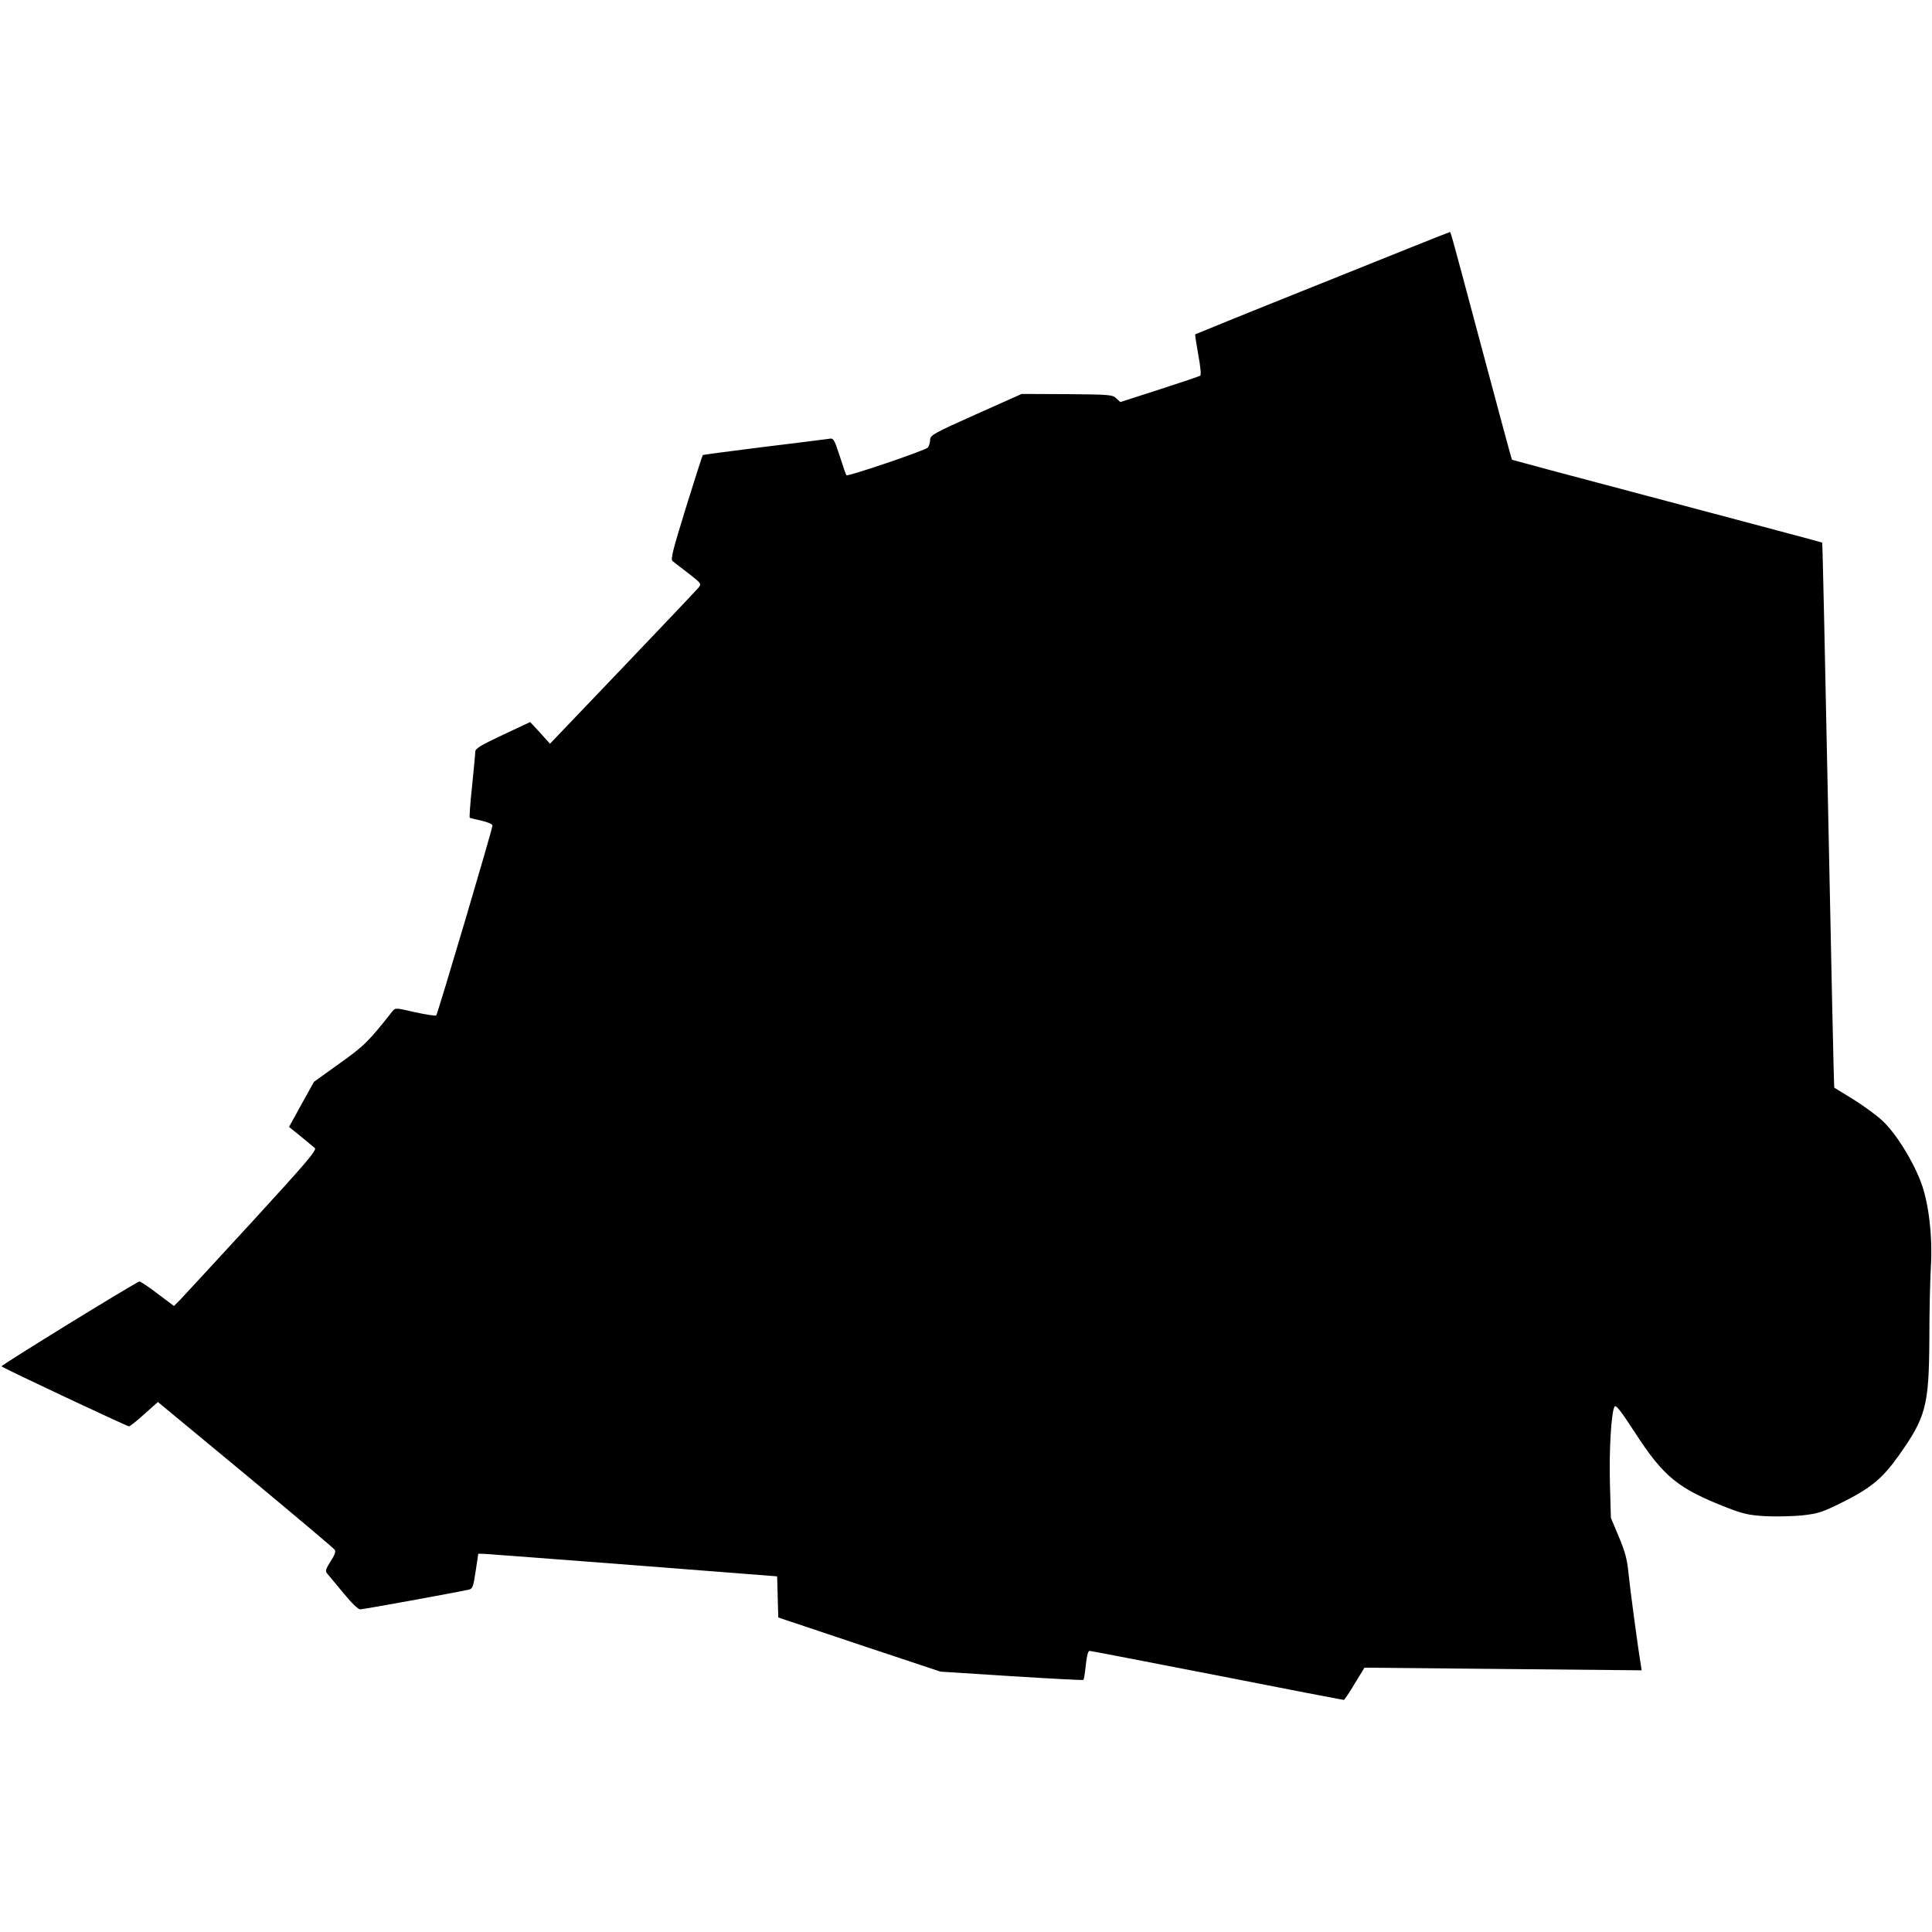
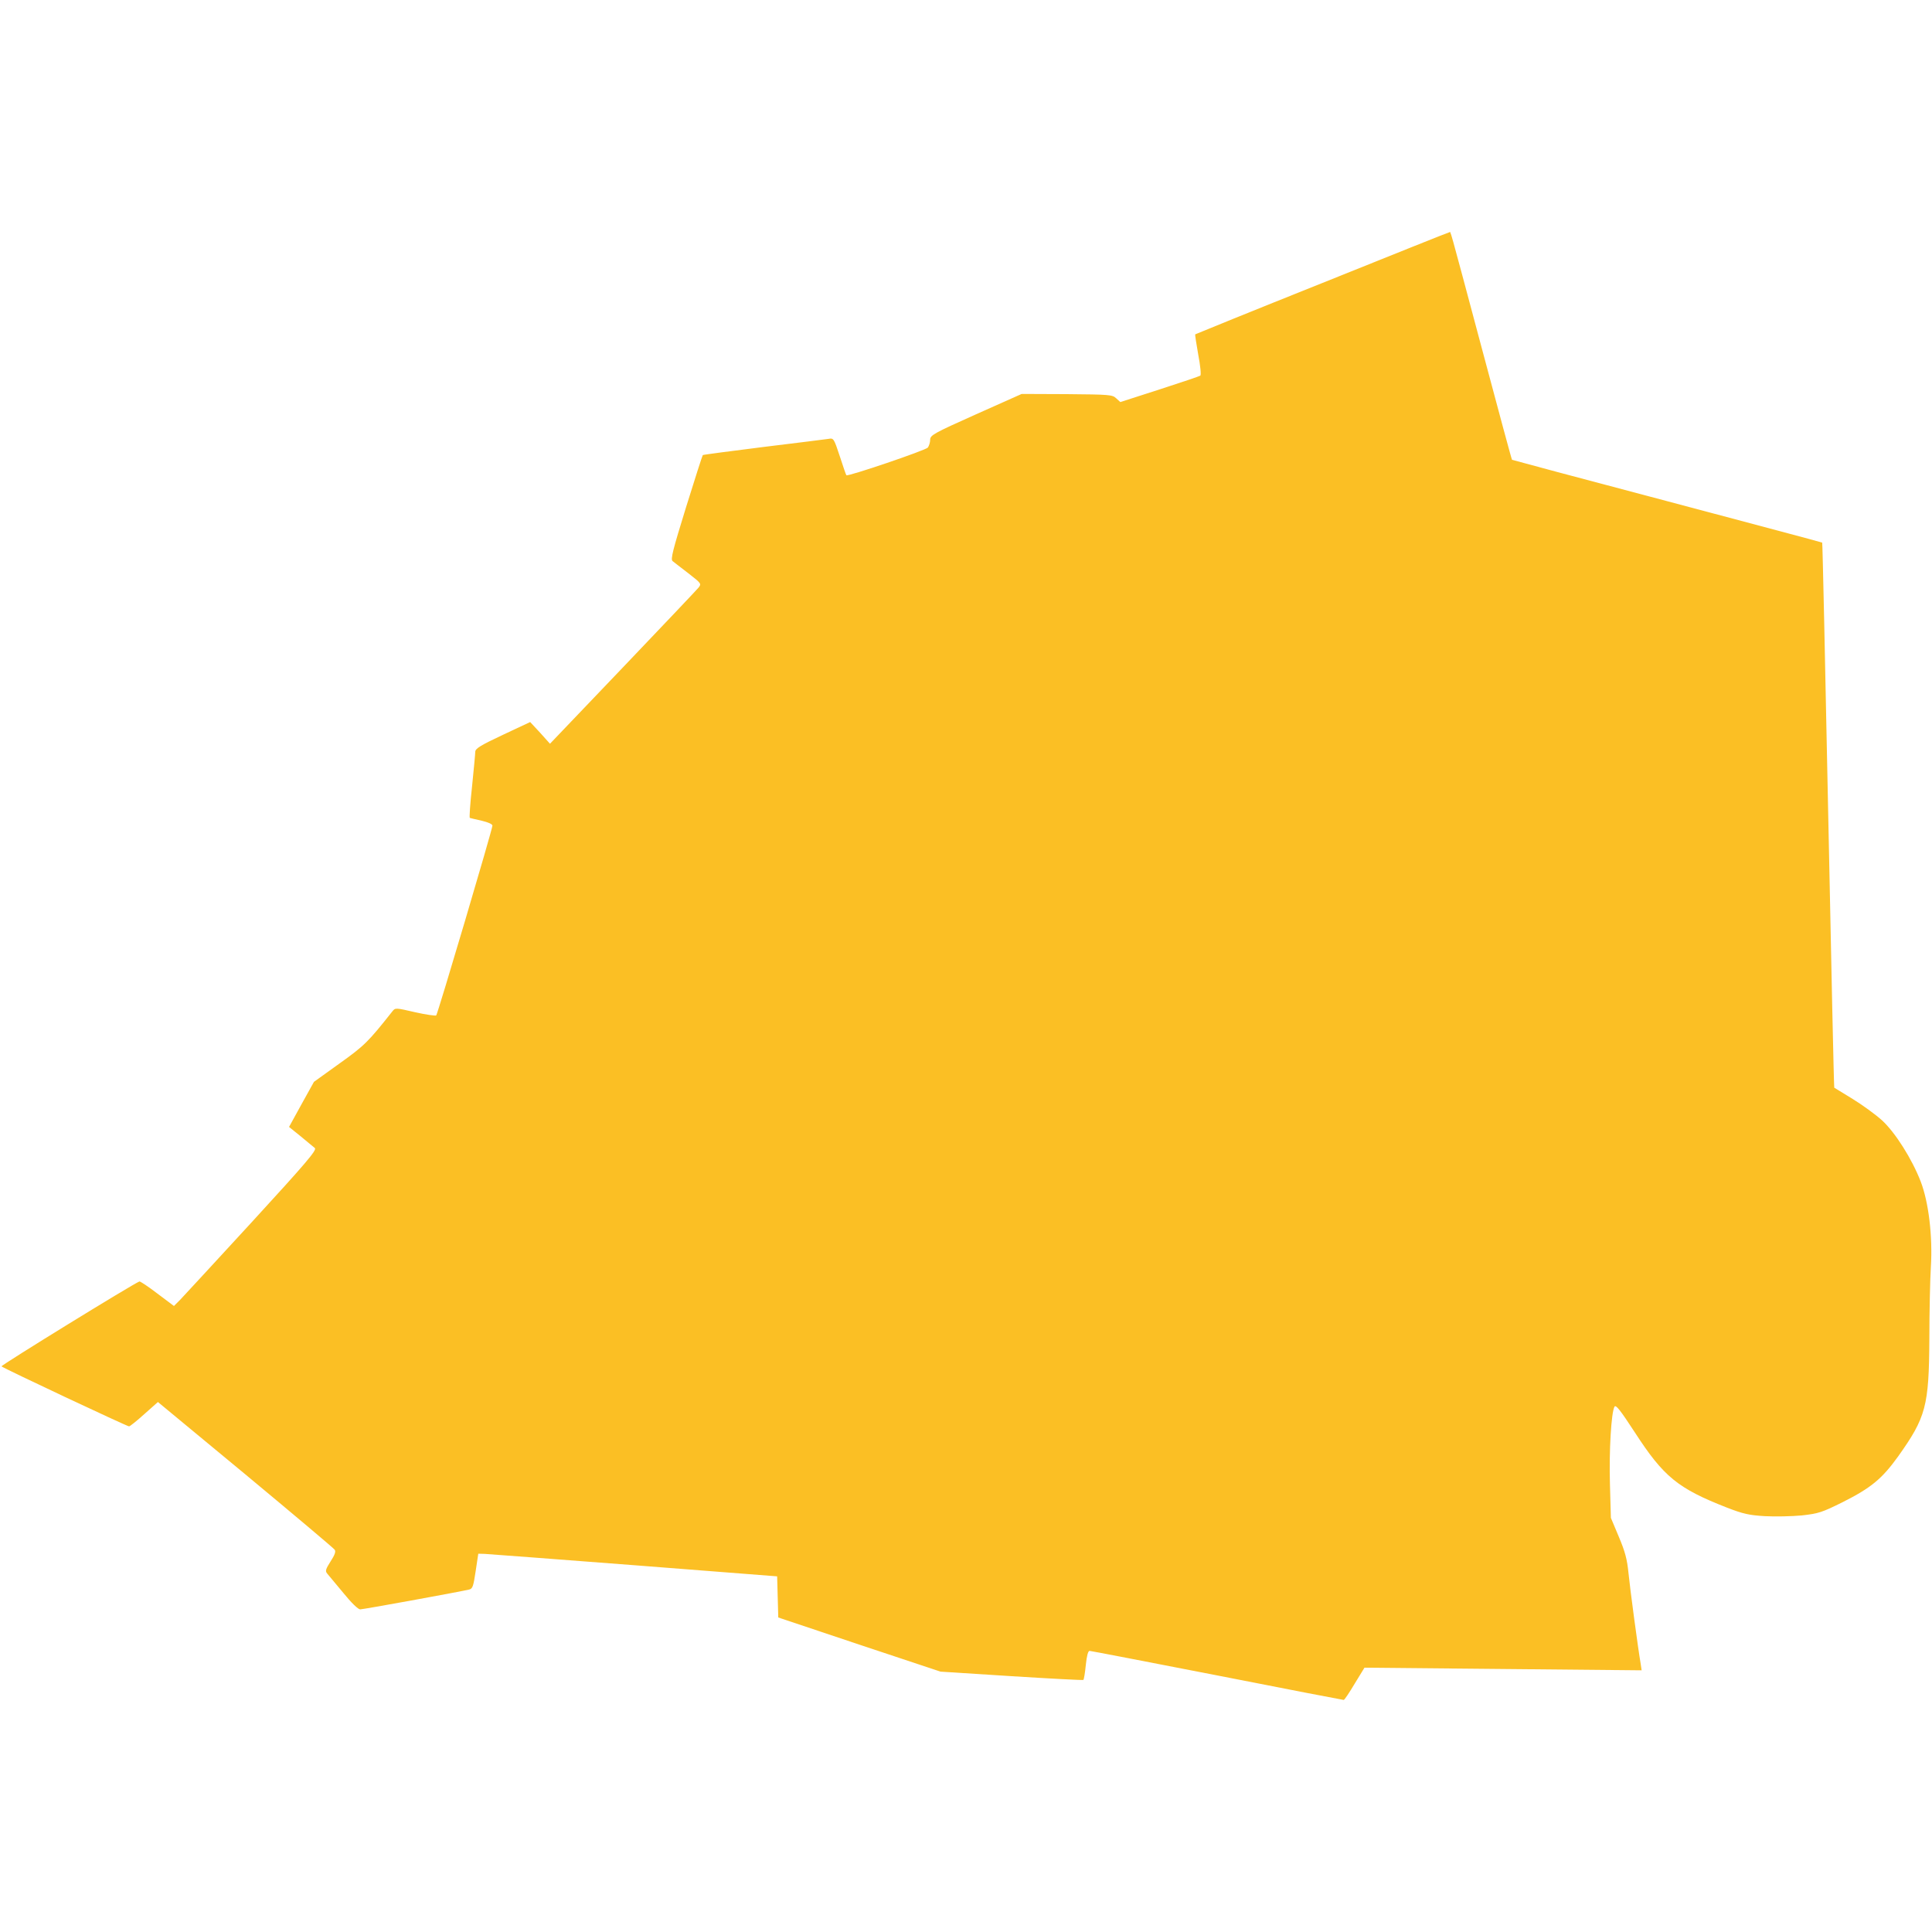
<svg xmlns="http://www.w3.org/2000/svg" version="1.0" width="1024pt" height="1024pt" viewBox="0 0 1024 1024" preserveAspectRatio="xMidYMid meet">
-   <g transform="translate(0,1024) scale(0.1,-0.1)" fill="#000000" stroke="none">
+   <g transform="translate(0,1024) scale(0.1,-0.1)" fill="#fbbf24" stroke="none">
    <path d="M7006 8739 c-368 -147 -670 -270 -671 -271 -2 -2 6 -50 16 -108 11 -57 16 -107 11 -111 -4 -3 -101 -36 -216 -73 l-208 -67 -22 20 c-20 19 -35 20 -261 22 l-240 1 -242 -108 c-226 -101 -243 -111 -243 -135 0 -14 -6 -32 -12 -41 -12 -15 -425 -155 -432 -147 -2 2 -18 48 -35 101 -31 94 -33 97 -59 92 -15 -2 -170 -22 -345 -43 -175 -22 -320 -41 -322 -43 -2 -1 -42 -126 -89 -277 -70 -227 -83 -276 -71 -285 7 -6 45 -35 84 -65 68 -53 70 -55 53 -76 -9 -11 -190 -202 -402 -424 l-385 -403 -52 58 -53 57 -145 -68 c-117 -55 -145 -72 -146 -89 0 -12 -8 -94 -17 -184 -10 -90 -15 -165 -12 -167 3 -1 31 -8 63 -15 34 -8 57 -18 57 -26 0 -19 -290 -998 -298 -1006 -4 -3 -54 4 -112 17 -103 24 -105 24 -120 5 -129 -163 -148 -182 -281 -277 l-135 -97 -66 -119 -66 -120 62 -50 c33 -27 67 -56 75 -62 11 -11 -47 -79 -334 -392 -191 -208 -362 -393 -380 -412 l-33 -33 -88 66 c-48 37 -91 65 -95 64 -36 -14 -736 -445 -731 -450 10 -10 665 -318 676 -318 5 0 41 29 81 65 l72 64 464 -384 c255 -212 468 -391 473 -399 7 -10 0 -28 -22 -62 -26 -41 -29 -51 -18 -64 7 -8 45 -54 85 -102 43 -53 79 -88 90 -88 16 0 512 90 577 105 19 4 23 17 35 97 l14 93 35 -1 c19 -1 376 -28 792 -60 l757 -59 3 -109 3 -109 430 -144 430 -143 375 -24 c206 -13 378 -22 382 -20 3 2 9 38 13 79 5 49 12 75 20 75 6 0 311 -59 676 -130 365 -72 667 -130 671 -130 4 0 30 39 58 86 l52 85 735 -7 734 -7 -5 34 c-14 81 -57 402 -65 484 -7 71 -18 112 -51 190 l-42 100 -5 180 c-5 177 7 378 24 409 7 13 31 -18 108 -136 153 -236 228 -297 489 -399 85 -33 117 -40 201 -45 55 -3 143 -1 196 4 88 10 106 16 215 70 151 76 209 124 294 242 148 208 164 266 166 625 0 143 4 314 8 380 10 164 -12 344 -54 453 -46 119 -135 260 -205 324 -33 30 -103 81 -155 113 -52 32 -96 59 -98 60 -2 2 -16 652 -32 1445 -16 793 -30 1443 -32 1444 -2 2 -372 100 -823 220 -451 119 -820 218 -821 219 -2 1 -73 265 -159 587 -182 681 -165 620 -173 619 -4 0 -308 -122 -676 -270z" />
  </g>
</svg>
